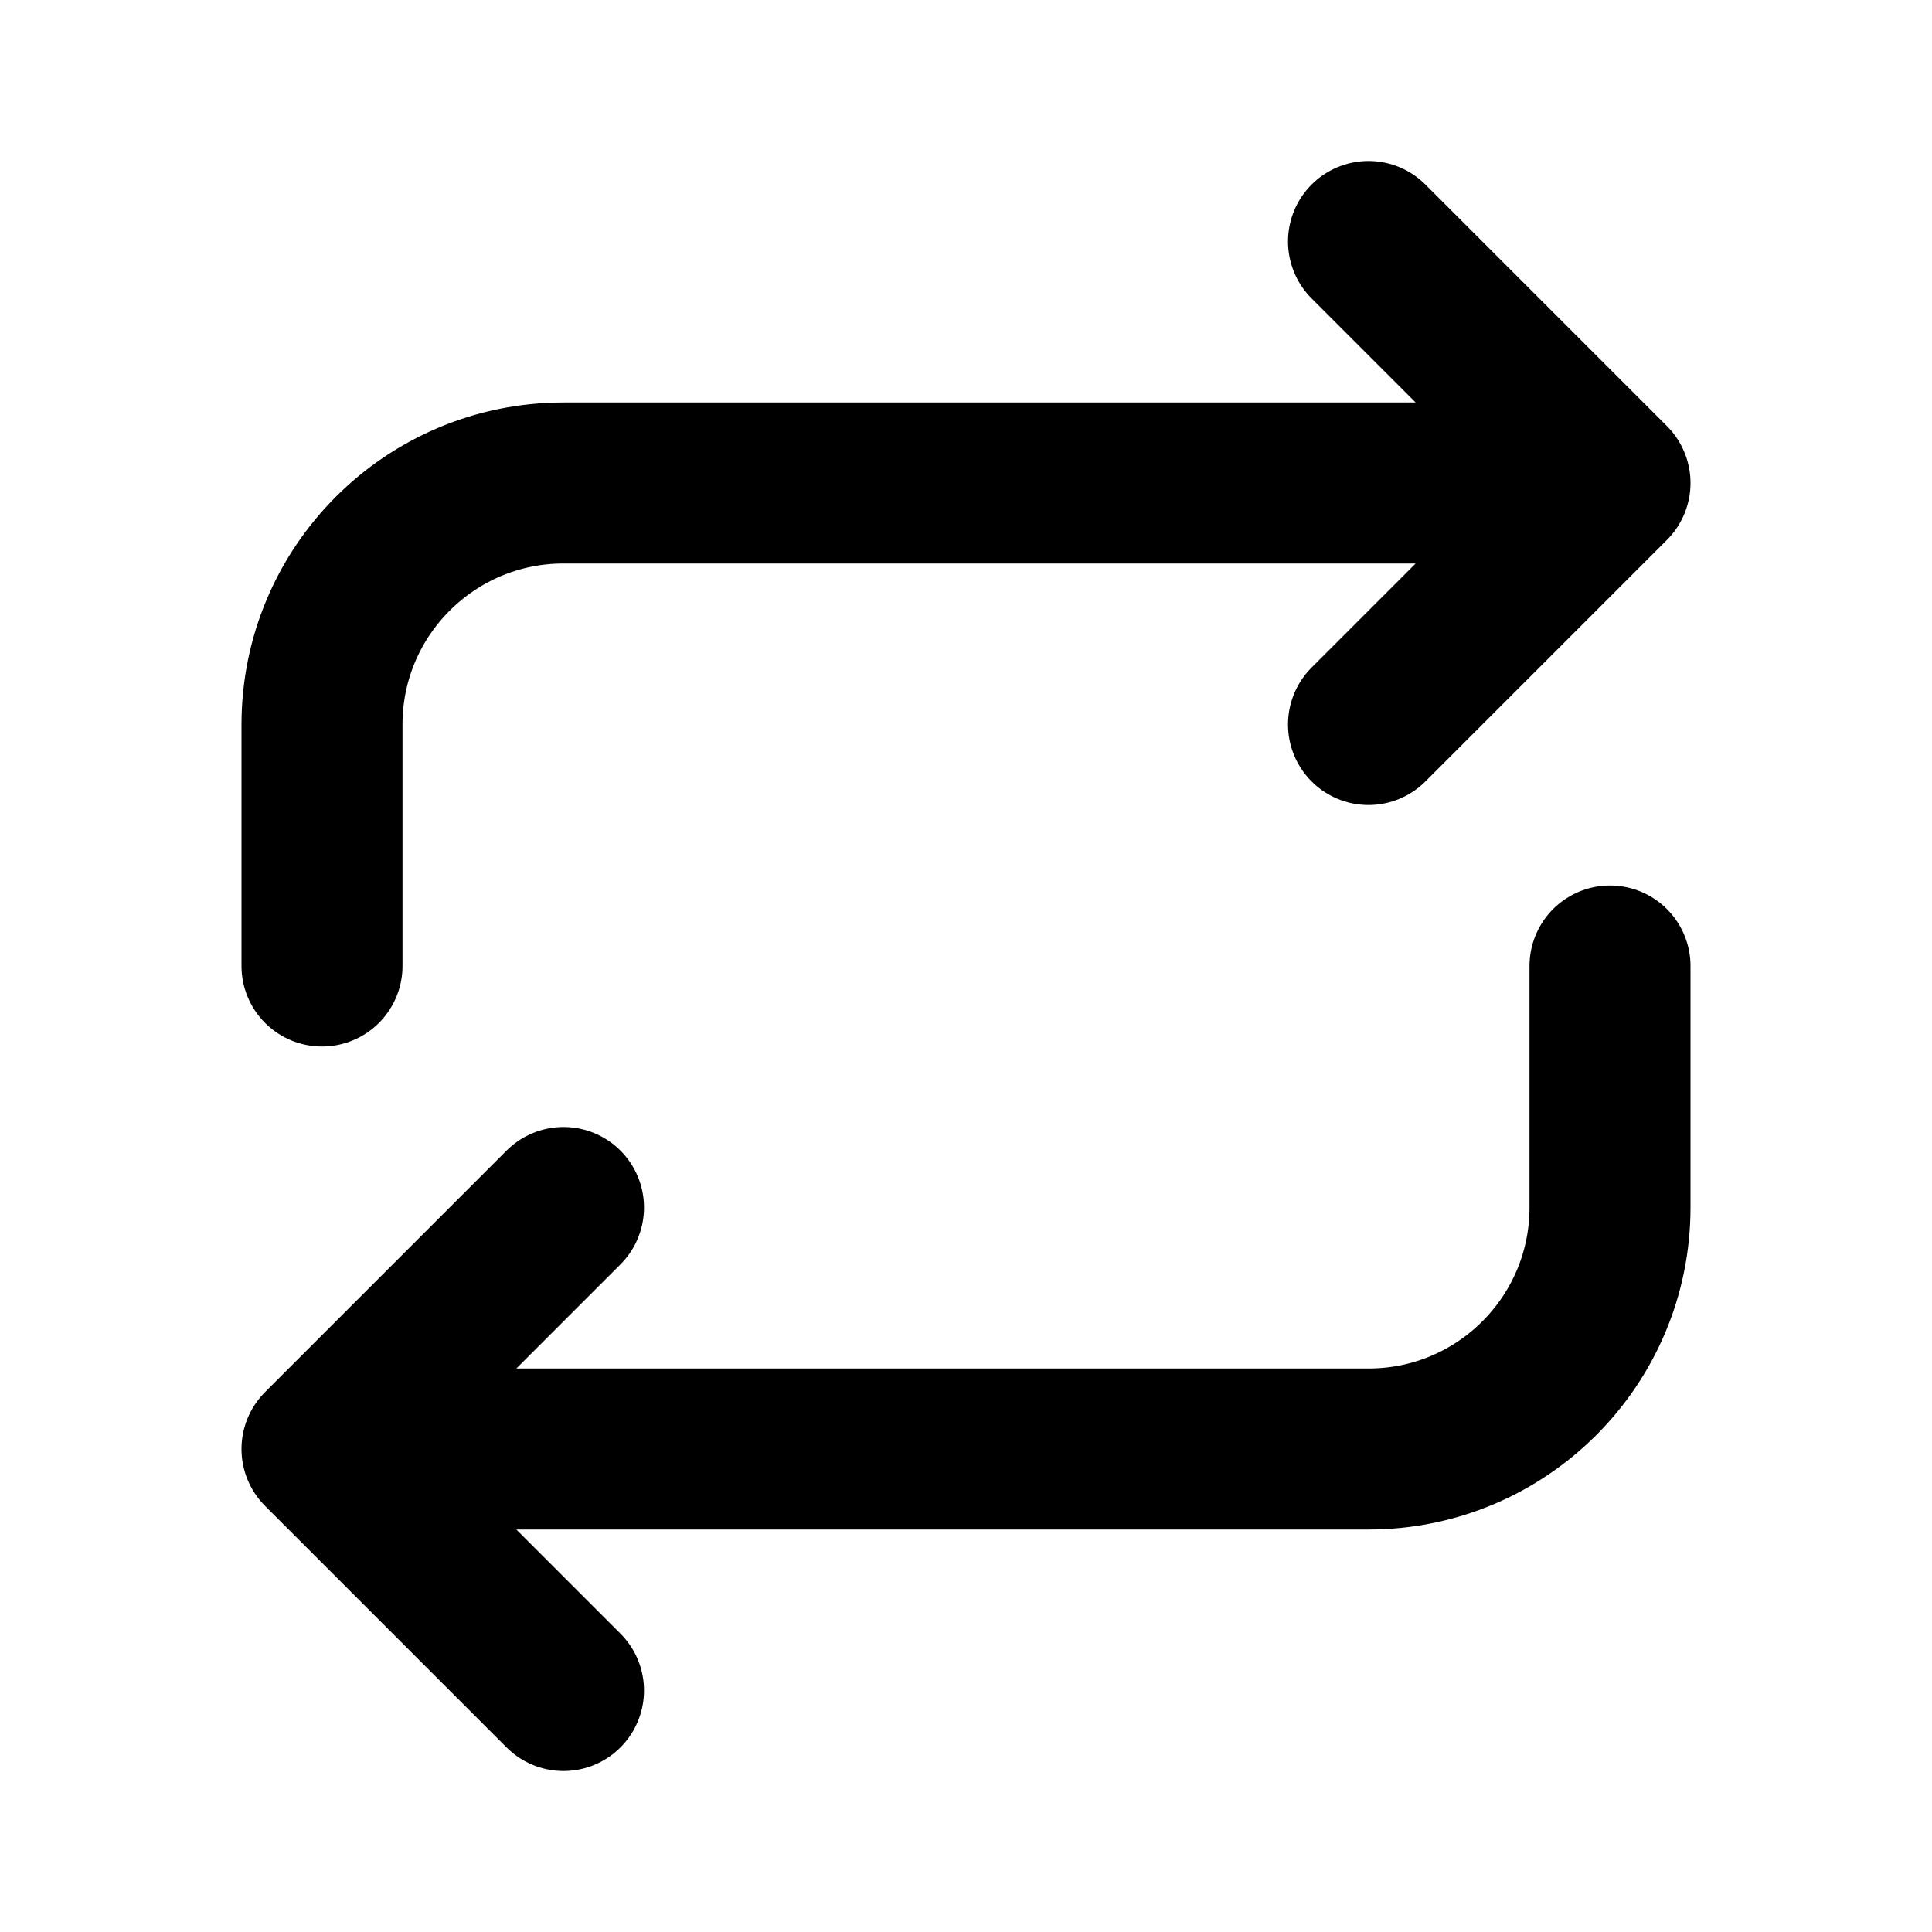
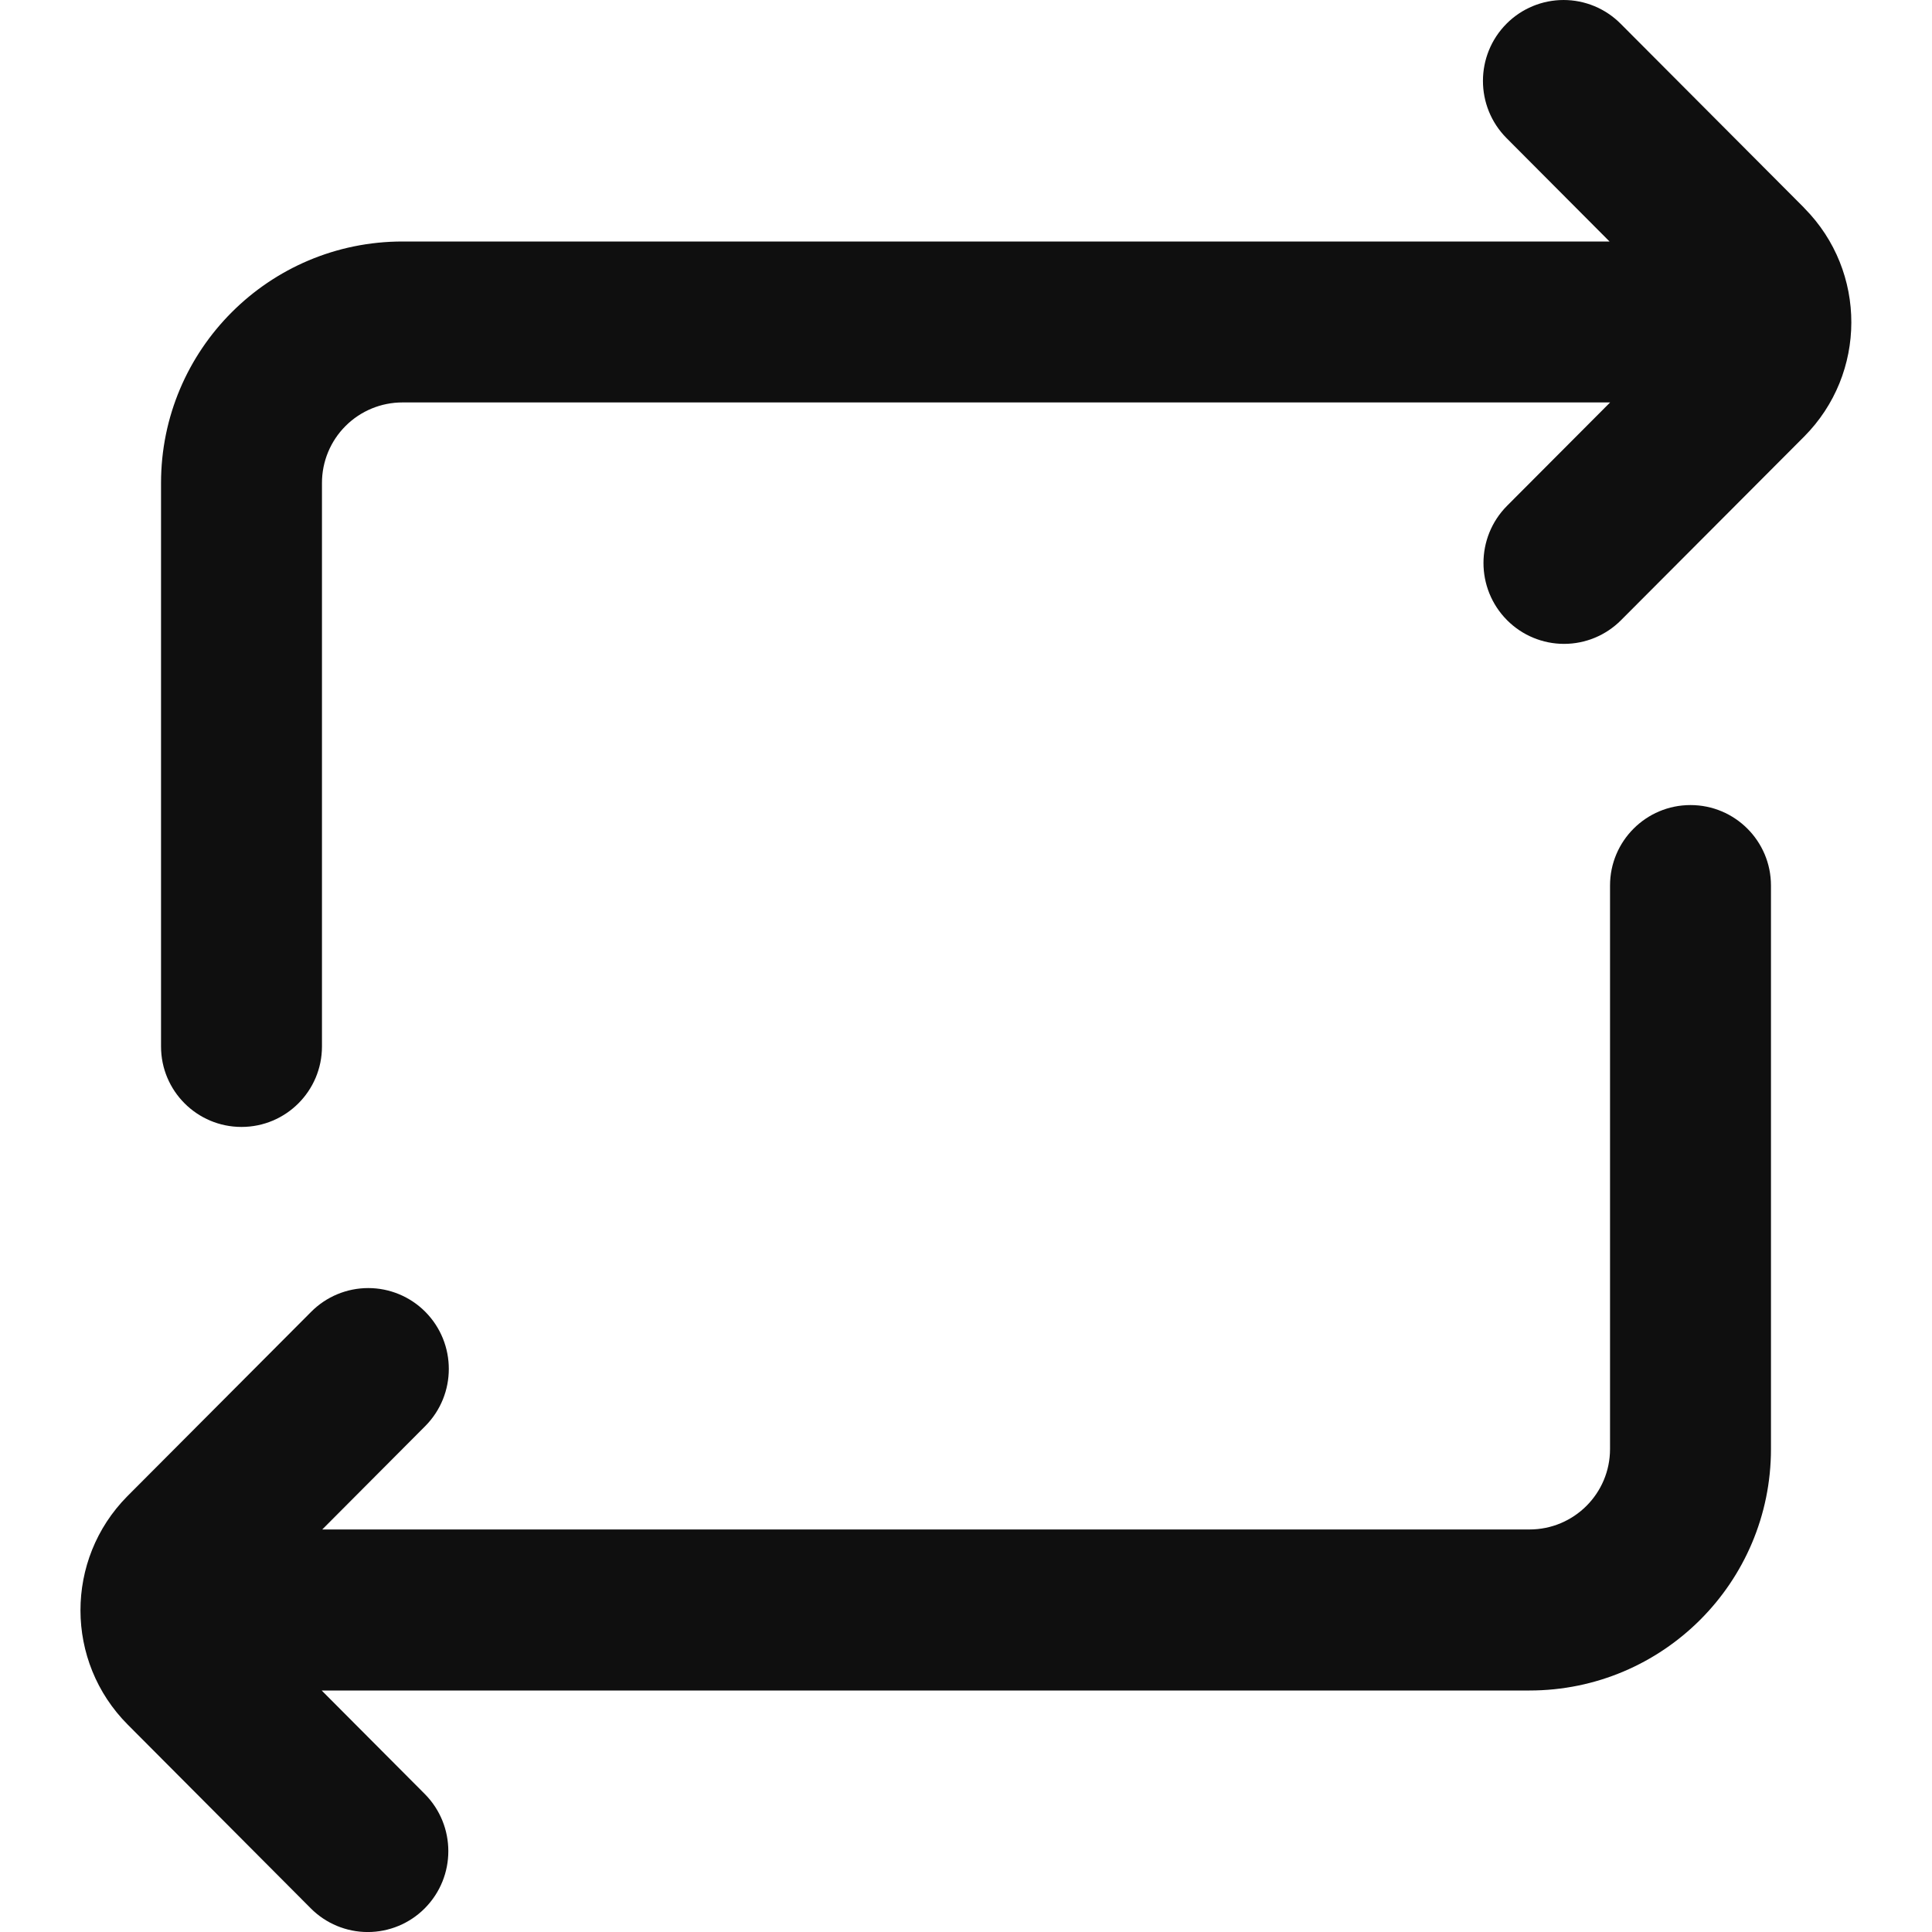
- <svg xmlns="http://www.w3.org/2000/svg" fill="none" stroke="currentColor" stroke-width="2" stroke-linecap="round" stroke-linejoin="round" viewBox="0 0 24 24">
-   <path d="M0 0h24v24H0z" stroke="none" />
-   <path d="M4 12V9a3 3 0 0 1 3-3h13m-3-3 3 3-3 3M20 12v3a3 3 0 0 1-3 3H4m3 3-3-3 3-3" />
+ <svg xmlns="http://www.w3.org/2000/svg" fill="none" viewBox="0 0 20 20">
+   <path fill="#0F0F0F" d="M15.596 1.43a.84.84 0 0 1 0-1.185.833.833 0 0 1 1.18 0l1.894 1.9.01.011a1.678 1.678 0 0 1-.004 2.364L16.781 6.42a.832.832 0 0 1-1.18 0 .84.84 0 0 1 0-1.184l1.067-1.07H4.167A.833.833 0 0 0 3.333 5v5.833a.833.833 0 1 1-1.666 0V5a2.5 2.5 0 0 1 2.5-2.5h12.495l-1.066-1.07ZM18.333 9.167a.833.833 0 1 0-1.666 0V15c0 .46-.373.833-.834.833H3.336l1.066-1.07a.84.84 0 0 0 0-1.184.833.833 0 0 0-1.18 0l-1.894 1.9-.01.01a1.678 1.678 0 0 0 .004 2.364l1.895 1.902a.832.832 0 0 0 1.18 0 .84.84 0 0 0 0-1.184L3.33 17.5h12.503a2.5 2.5 0 0 0 2.5-2.5V9.167Z" />
</svg>
